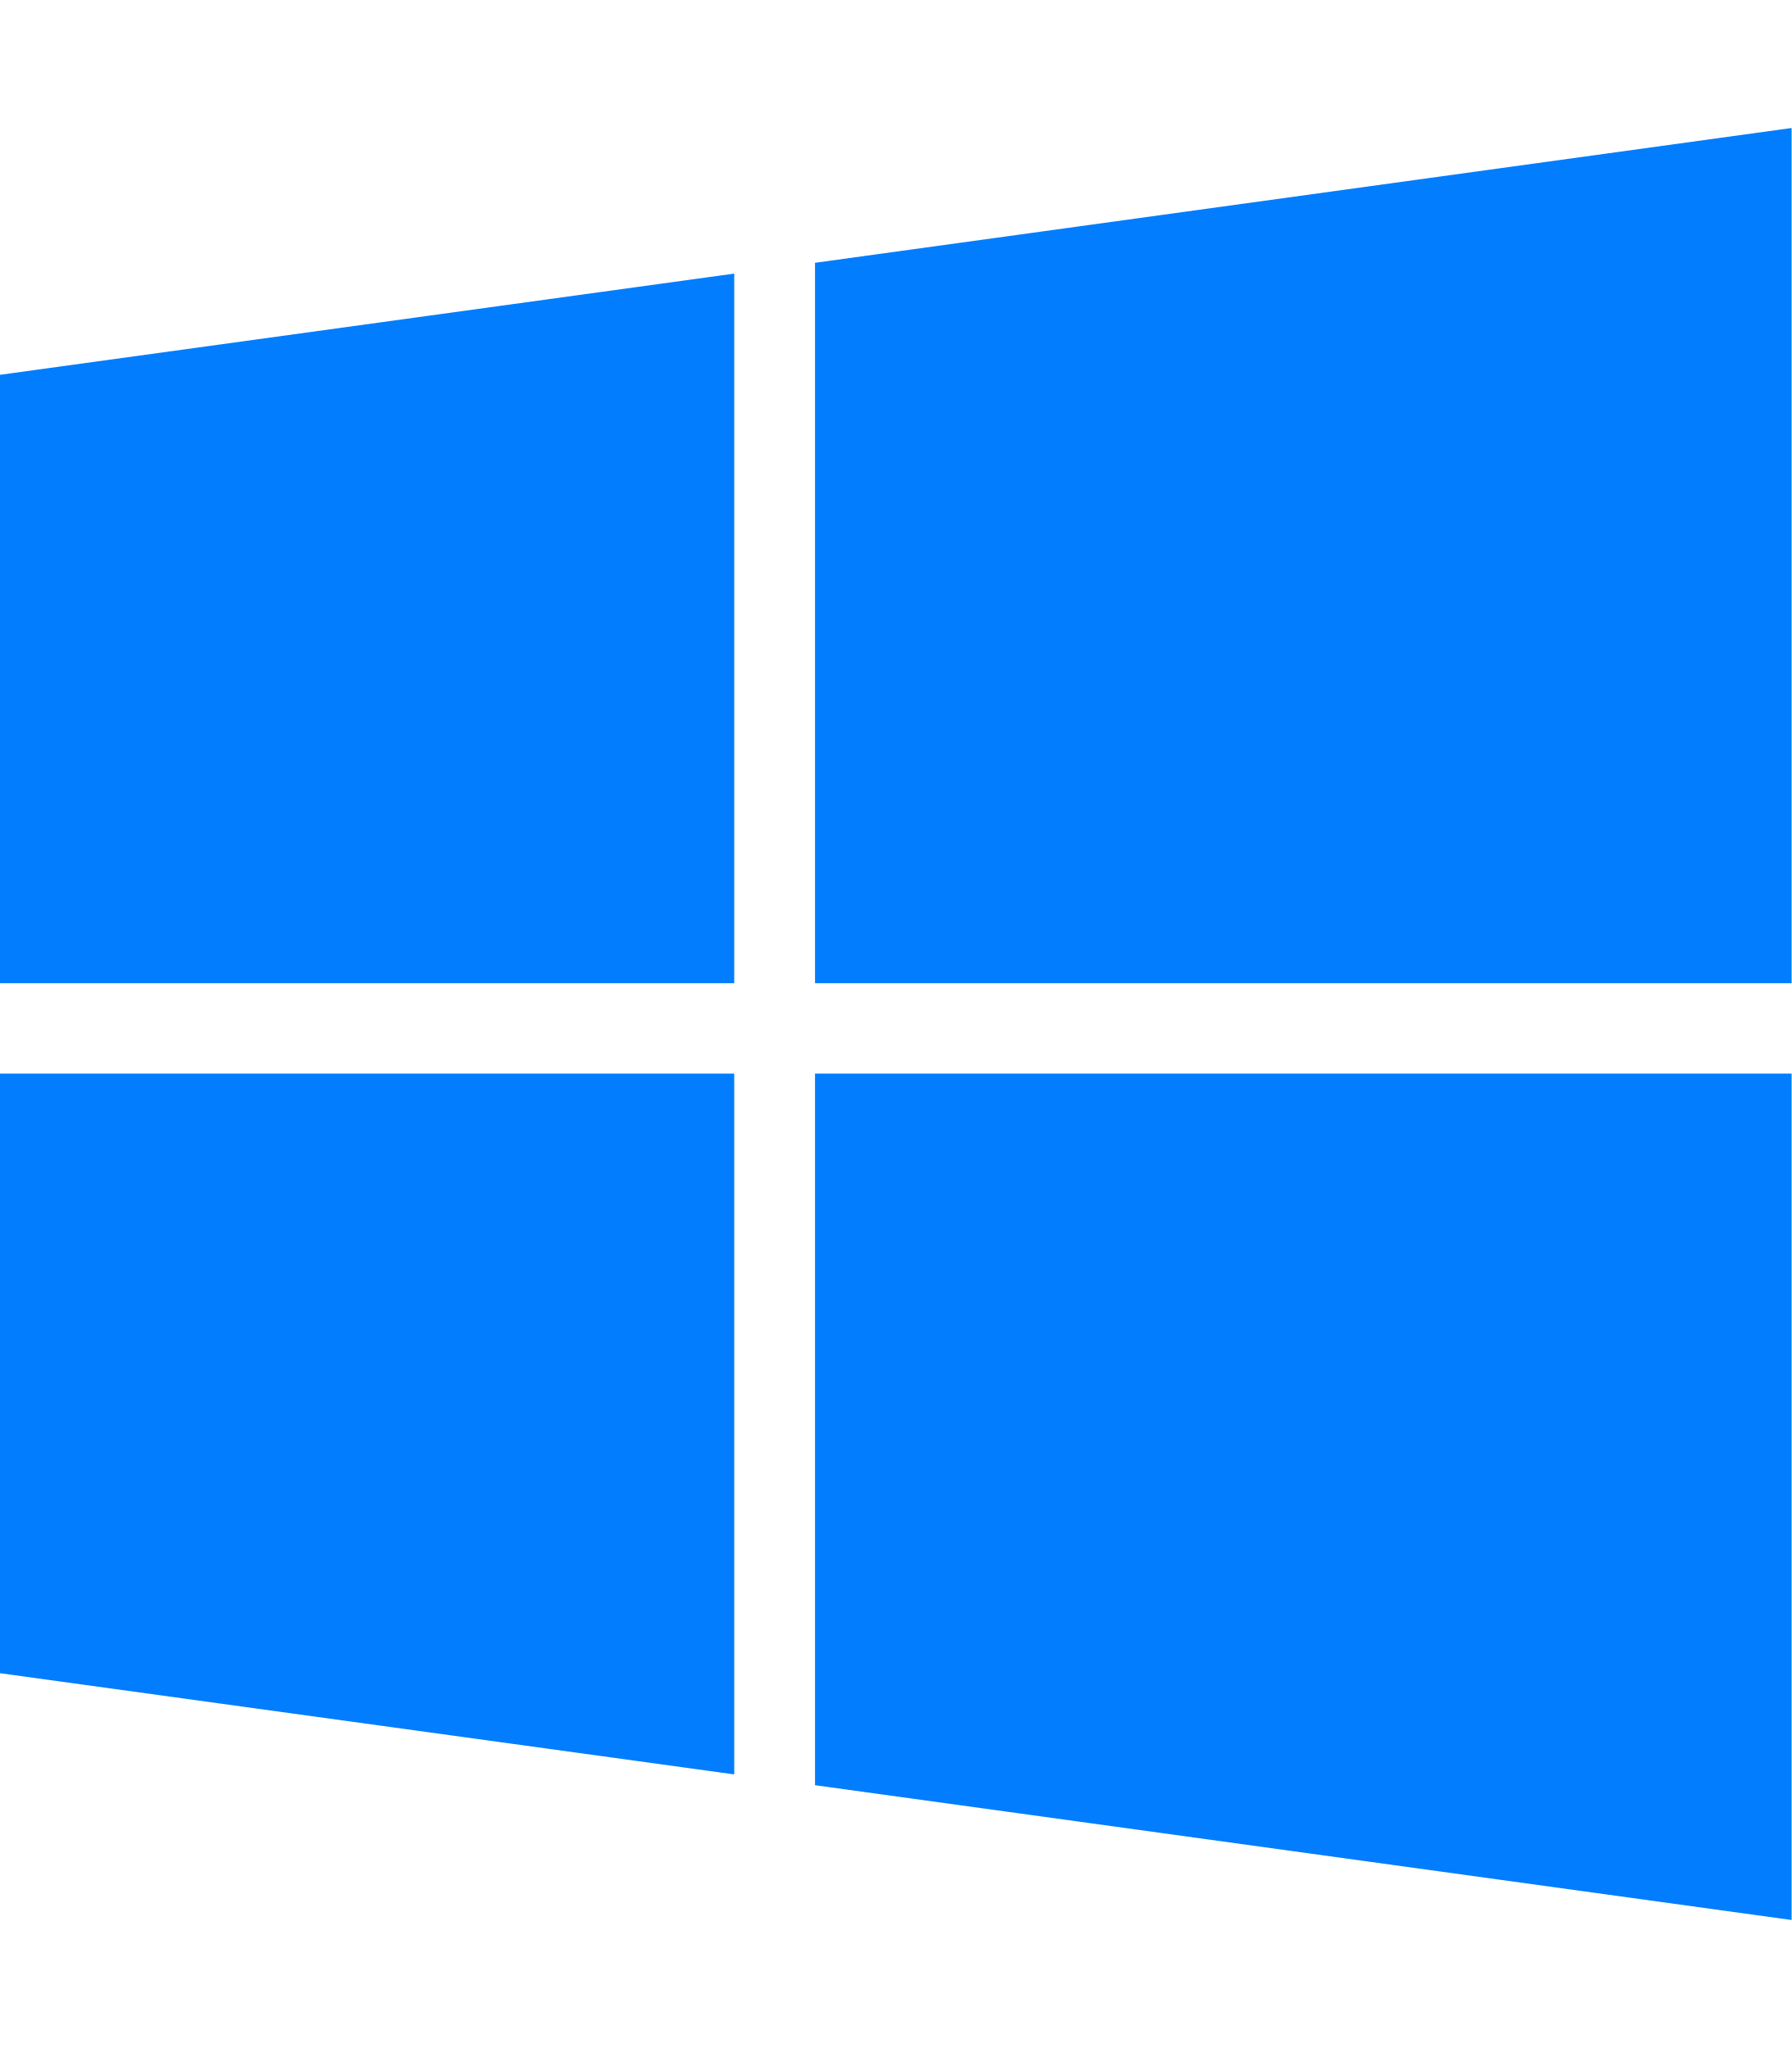
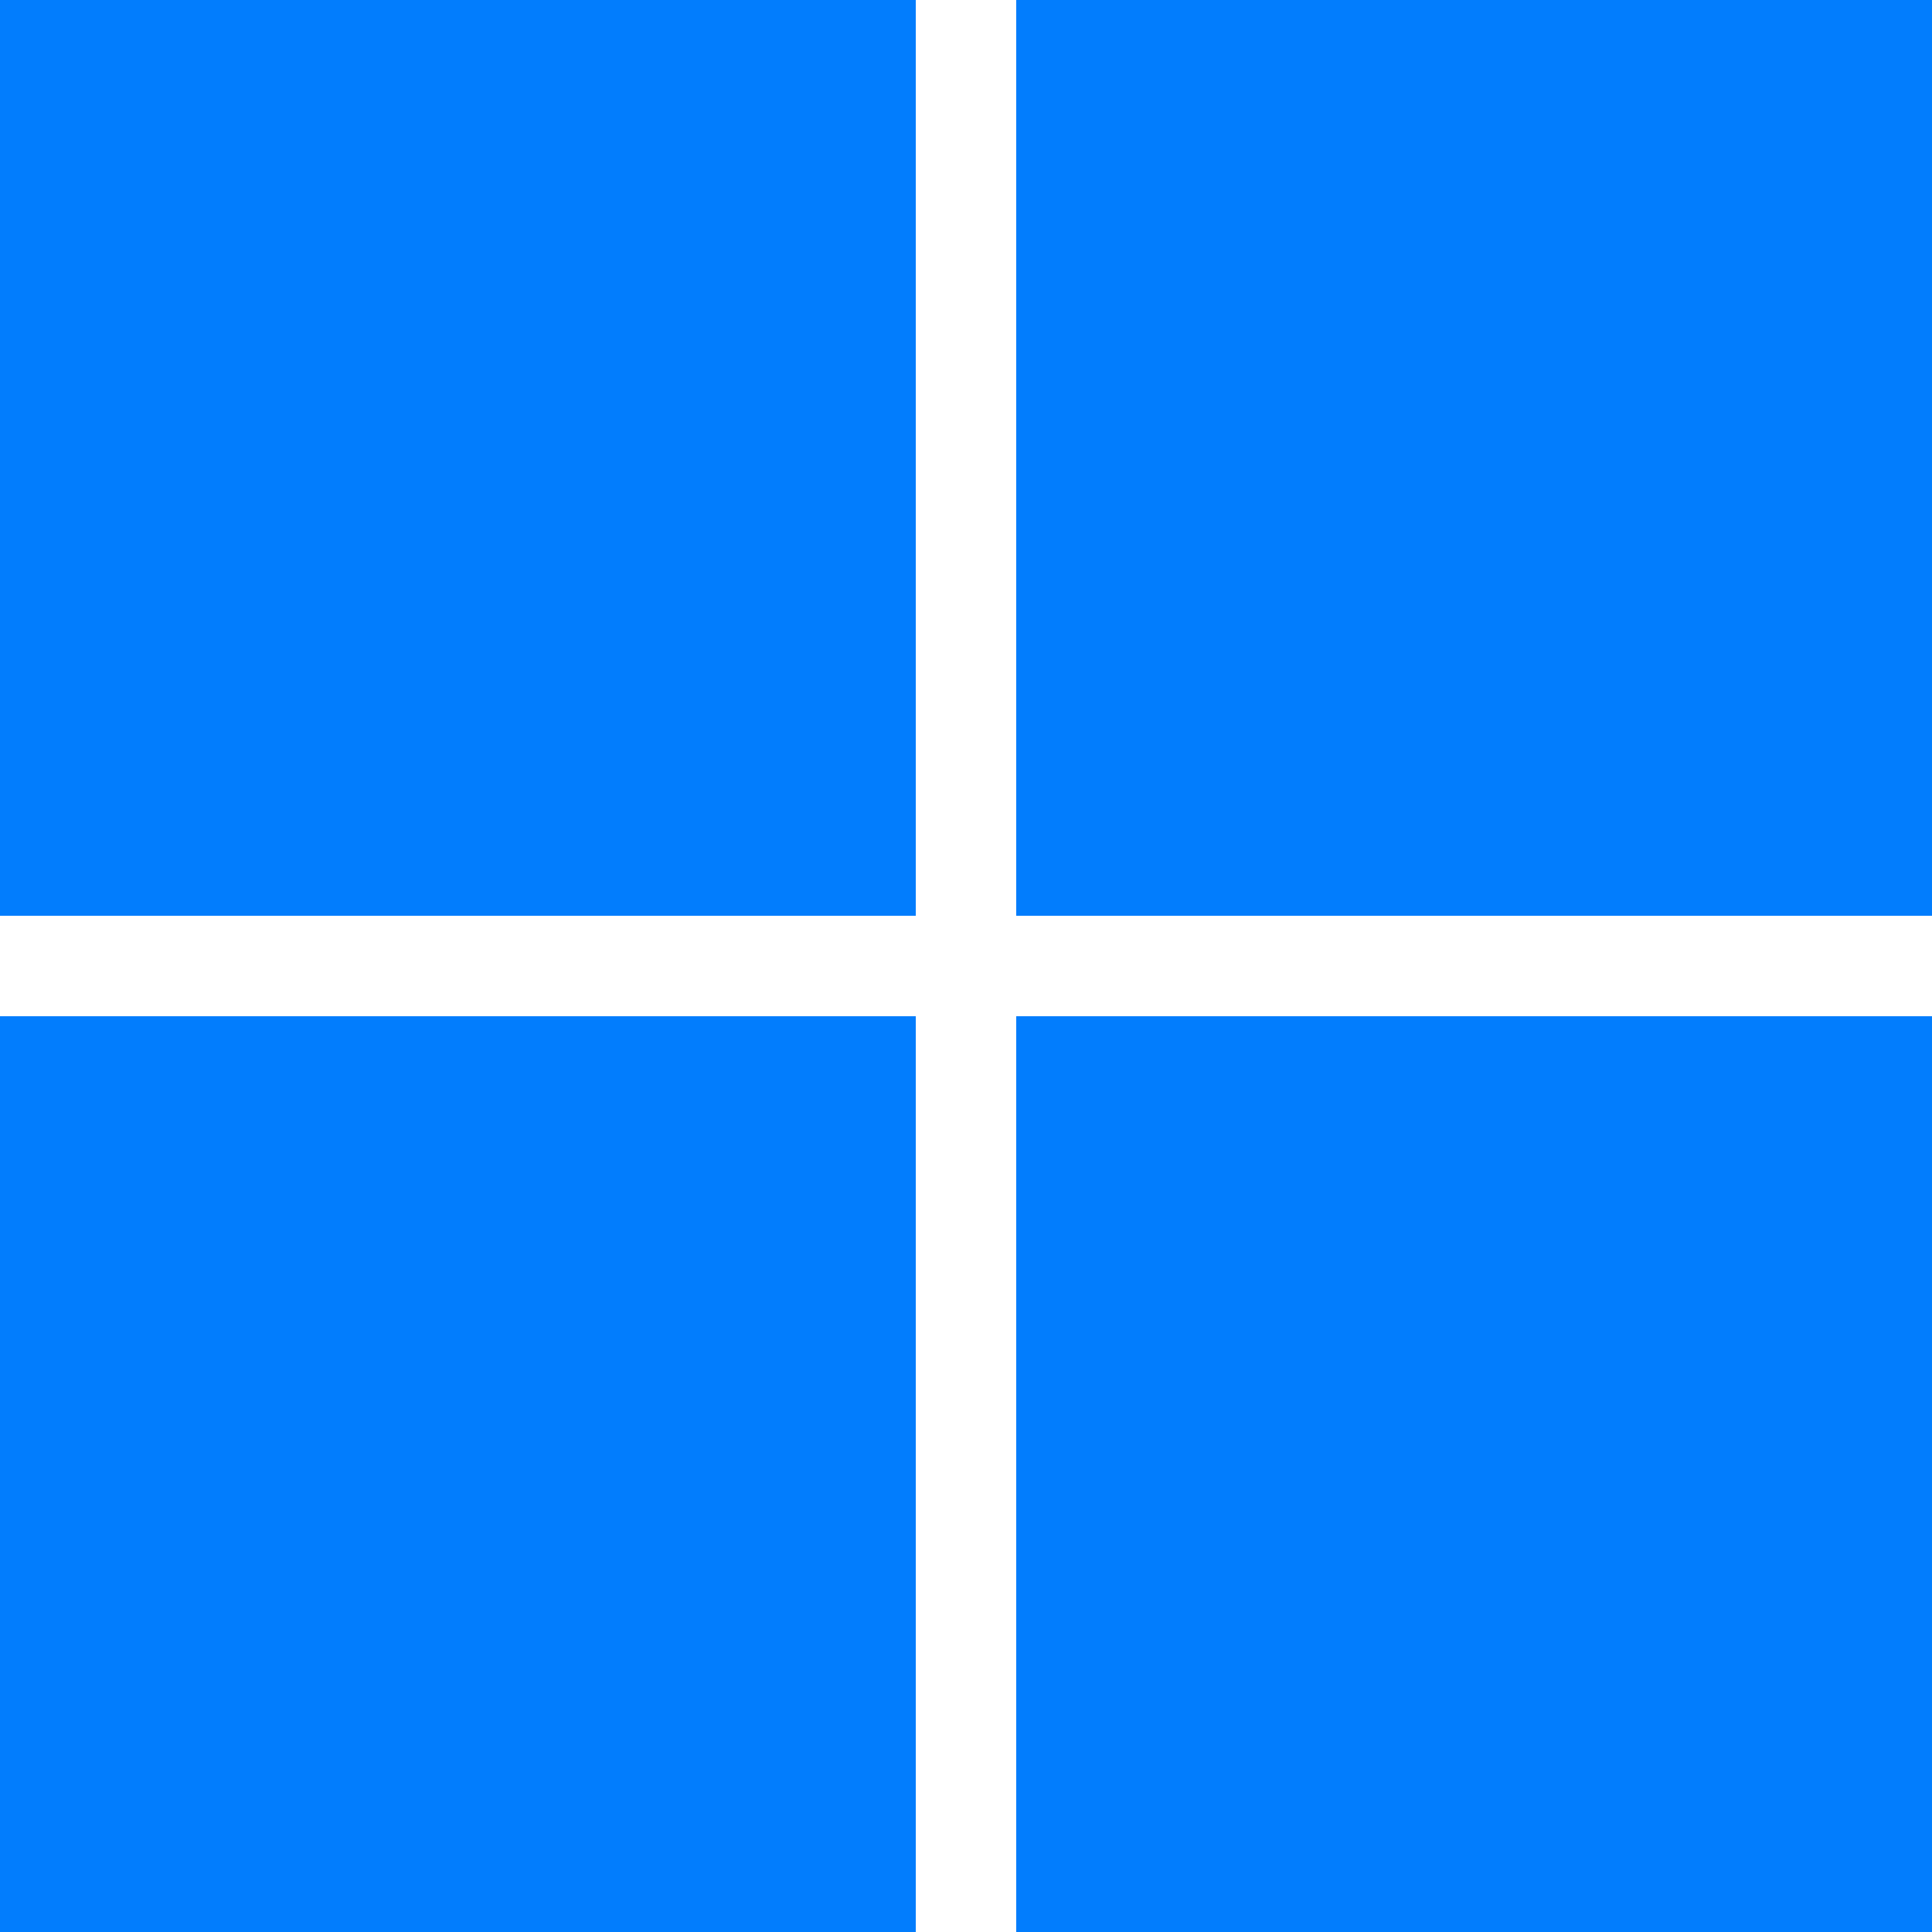
- <svg xmlns="http://www.w3.org/2000/svg" version="1.1" id="Layer_1" x="0px" y="0px" width="448px" height="512px" viewBox="0 0 448 512" style="enable-background:new 0 0 448 512;" xml:space="preserve">
-   <style type="text/css">
- 	.st0{fill:#027DFD;}
- </style>
-   <path class="st0" d="M0,93.7l183.6-25.3v177.4H0V93.7z M0,418.3l183.6,25.3V268.4H0V418.3z M203.8,446.3L448,480V268.4H203.8V446.3z   M203.8,65.7v180.1H448V32L203.8,65.7L203.8,65.7z" />
+ <svg xmlns="http://www.w3.org/2000/svg" width="2in" height="2in" version="1.1" viewBox="0 0 50.797 50.799" id="svg11">
+   <defs id="defs11" />
+   <g id="g1" transform="matrix(1.042091,0,0,1.042091,0,1.1497045e-4)" style="fill:#027dfd;fill-opacity:1">
+     <rect x="0" y="-0" width="23.105" height="23.105" id="rect8" style="fill:#027dfd;fill-opacity:1" />
+     <rect x="25.64" y="-0" width="23.105" height="23.105" id="rect9" style="fill:#027dfd;fill-opacity:1" />
+     <rect x="0" y="25.642" width="23.105" height="23.105" id="rect10" style="fill:#027dfd;fill-opacity:1" />
+     <rect x="25.64" y="25.642" width="23.105" height="23.105" id="rect11" style="fill:#027dfd;fill-opacity:1" />
+   </g>
+   <g id="g4" transform="matrix(1.042091,0,0,1.042091,0,1.1497045e-4)" style="fill:#027dfd;fill-opacity:1">
+     <rect x="0" y="-0" width="23.105" height="23.105" id="rect1" style="fill:#027dfd;fill-opacity:1" />
+     <rect x="25.64" y="-0" width="23.105" height="23.105" id="rect2" style="fill:#027dfd;fill-opacity:1" />
+     <rect x="0" y="25.642" width="23.105" height="23.105" id="rect3" style="fill:#027dfd;fill-opacity:1" />
+     <rect x="25.64" y="25.642" width="23.105" height="23.105" id="rect4" style="fill:#027dfd;fill-opacity:1" />
+   </g>
+   <rect x="0" y="-2.1218882e-12" width="24.078" height="24.078" id="rect5" style="fill:#027dfd;stroke-width:1.042;fill-opacity:1" />
+   <rect x="26.719" y="-2.1218882e-12" width="24.078" height="24.078" id="rect6" style="fill:#027dfd;stroke-width:1.042;fill-opacity:1" />
+   <rect x="0" y="26.721" width="24.078" height="24.078" id="rect7" style="fill:#027dfd;stroke-width:1.042;fill-opacity:1" />
+   <rect x="26.719" y="26.721" width="24.078" height="24.078" id="rect12" style="fill:#027dfd;stroke-width:1.042;fill-opacity:1" />
</svg>
